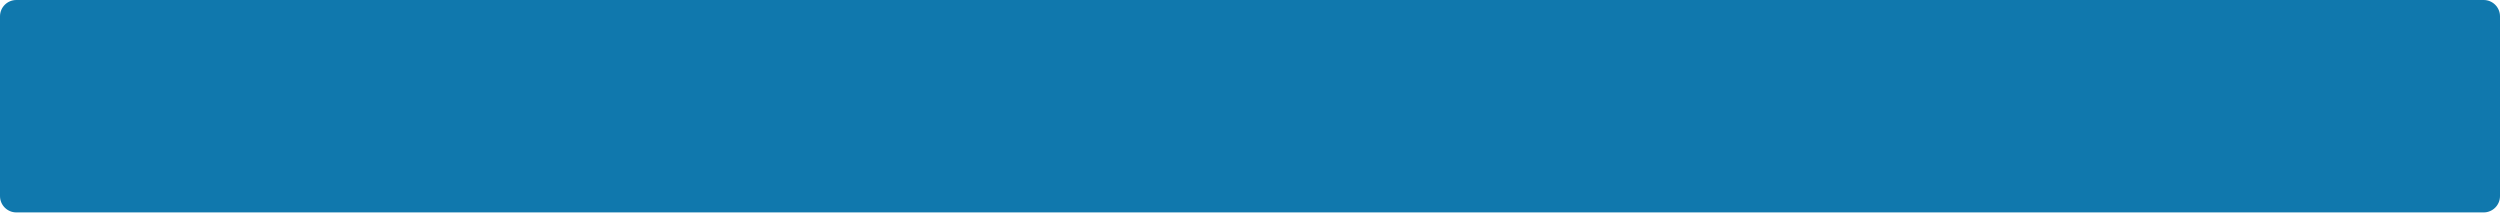
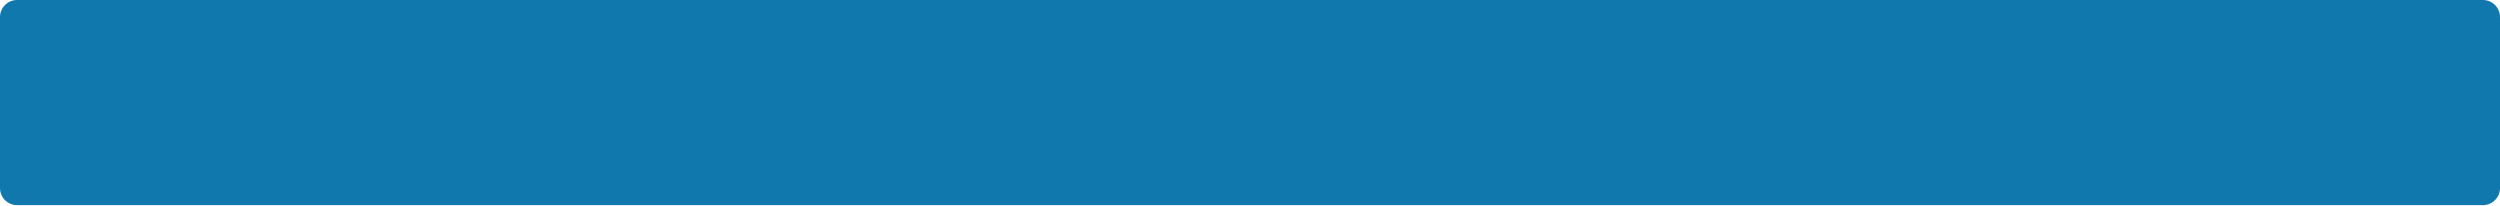
- <svg xmlns="http://www.w3.org/2000/svg" width="612" height="52" viewBox="0 0 612 52">
-   <rect id="En_chiffres-12-03ar_-_Copy" data-name="En chiffres-12-03ar - Copy" width="612" height="52" rx="4" fill="#1078ad" />
+ <svg xmlns="http://www.w3.org/2000/svg" width="585" height="48" viewBox="0 0 585 48">
+   <rect id="En_chiffres-12-03ar_-_Copy" data-name="En chiffres-12-03ar - Copy" width="585" height="48" rx="4" fill="#1078ad" />
</svg>
